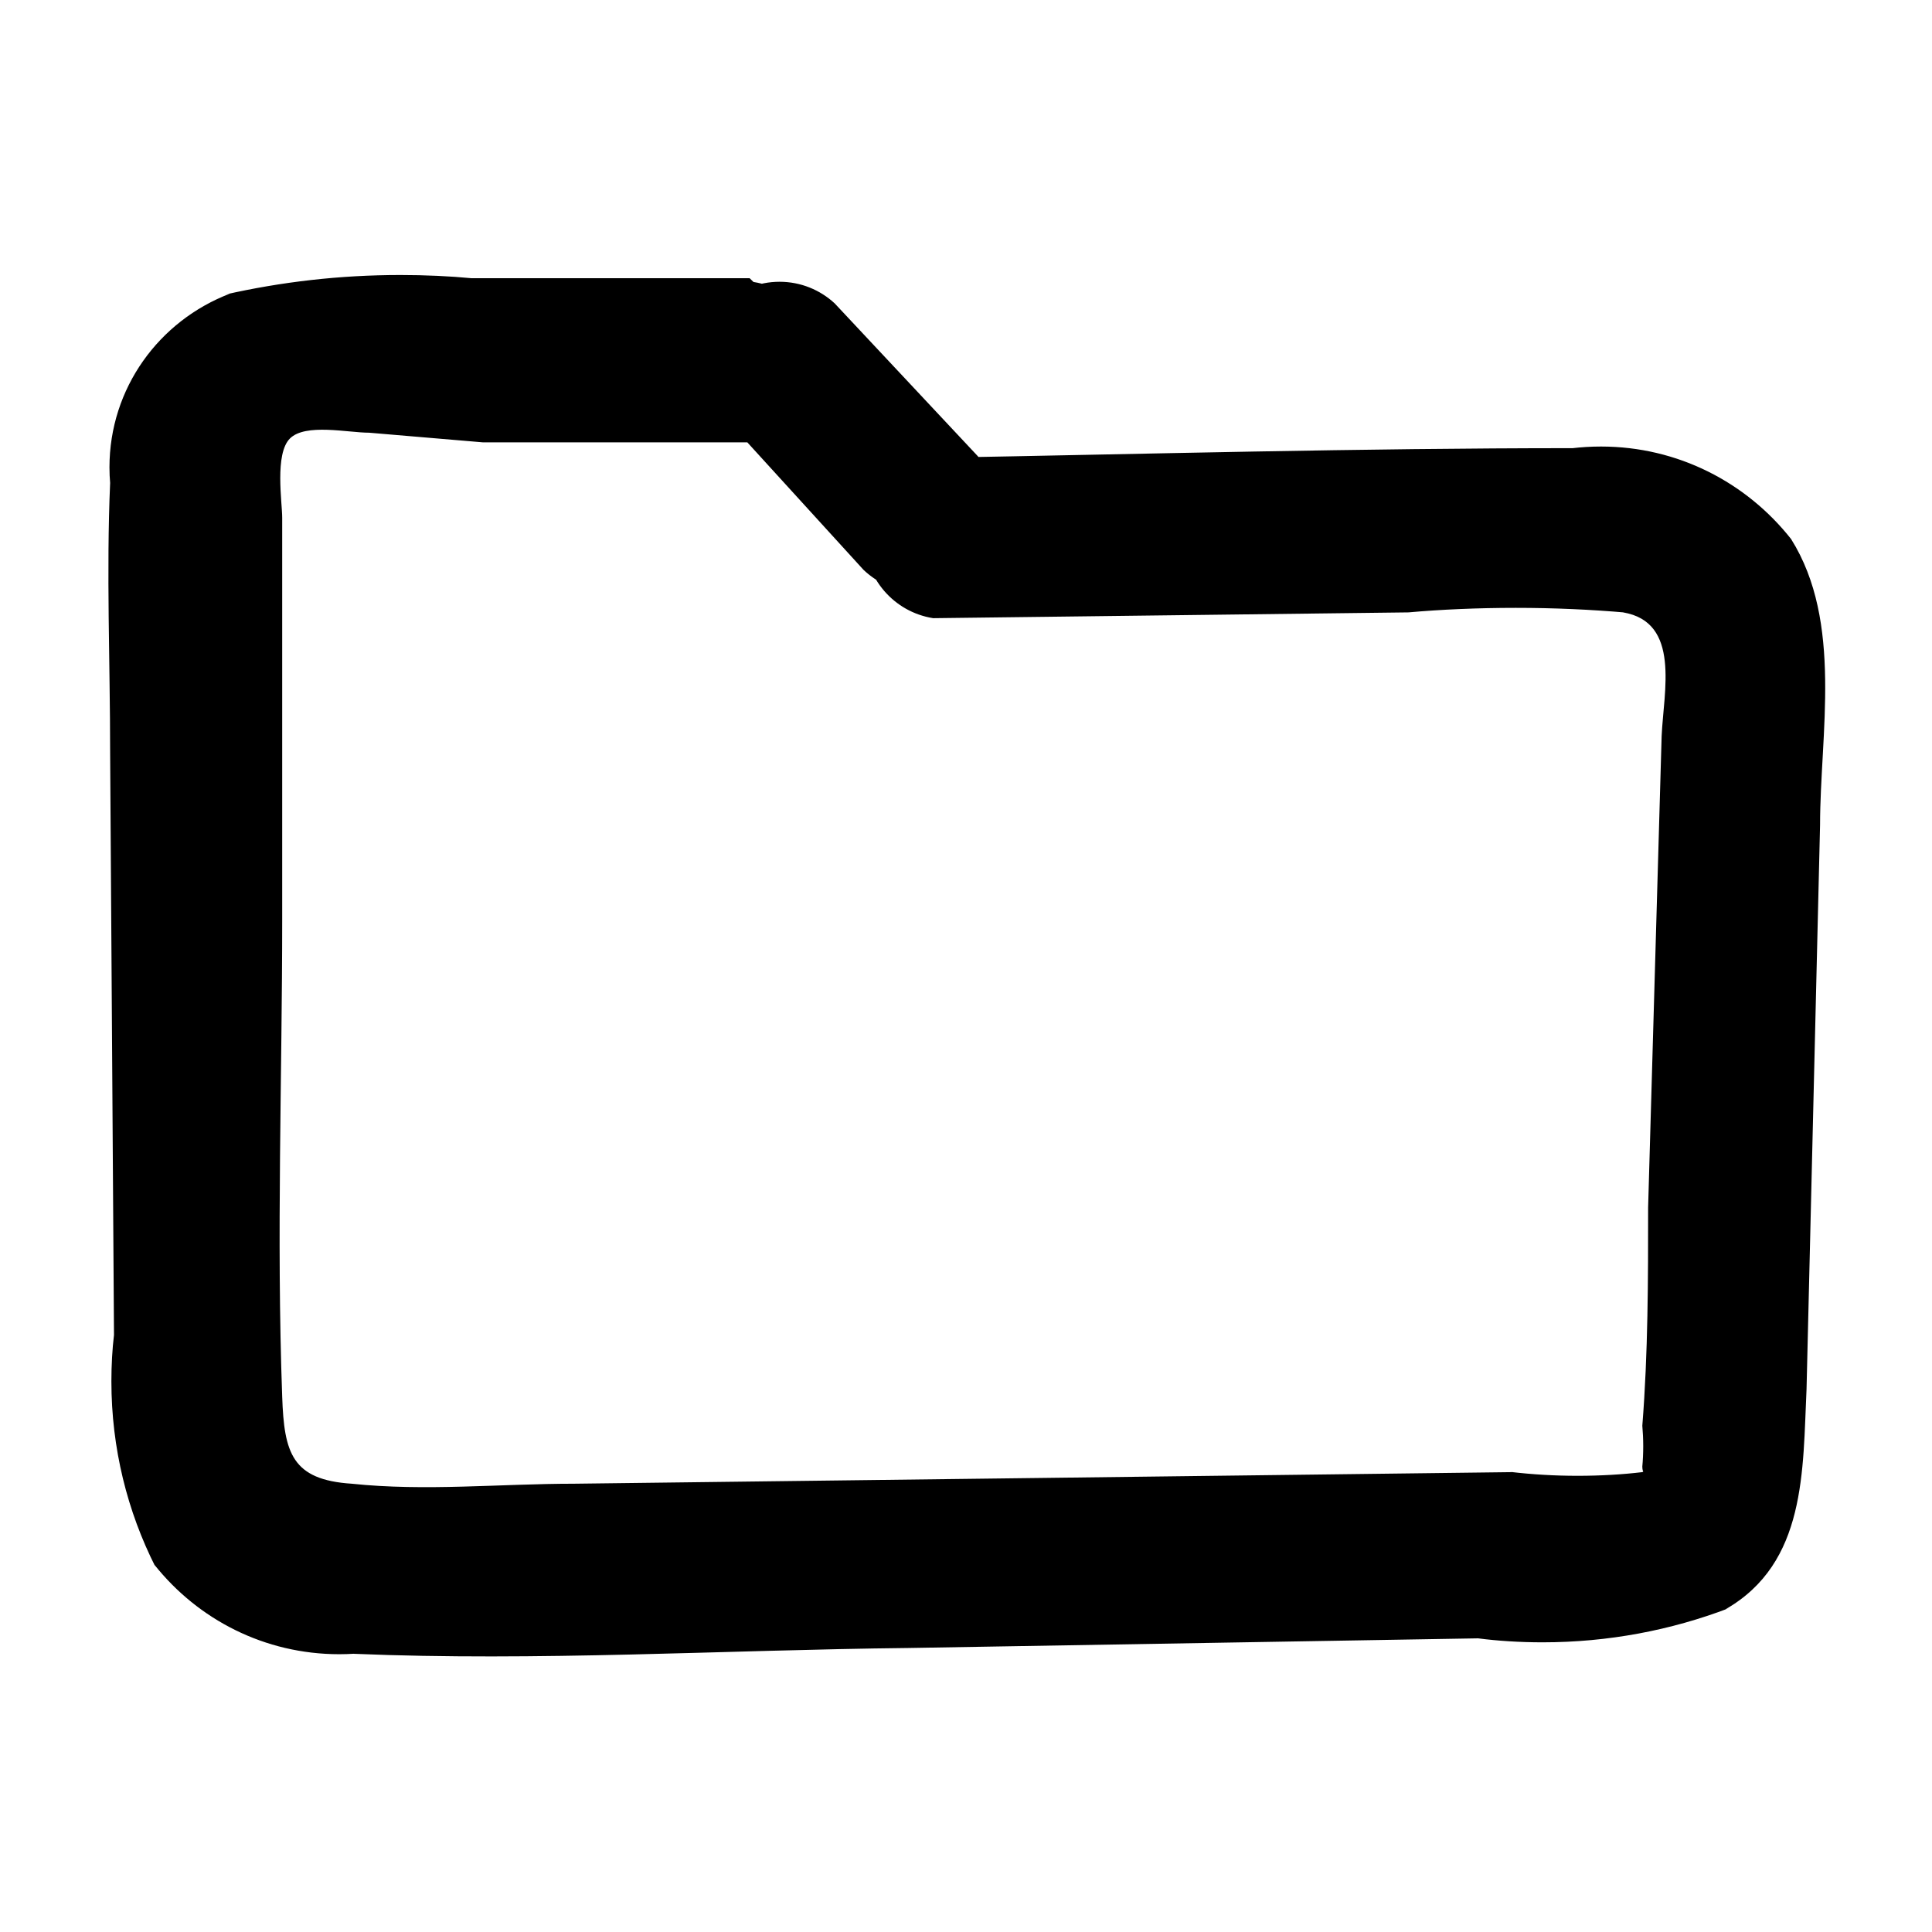
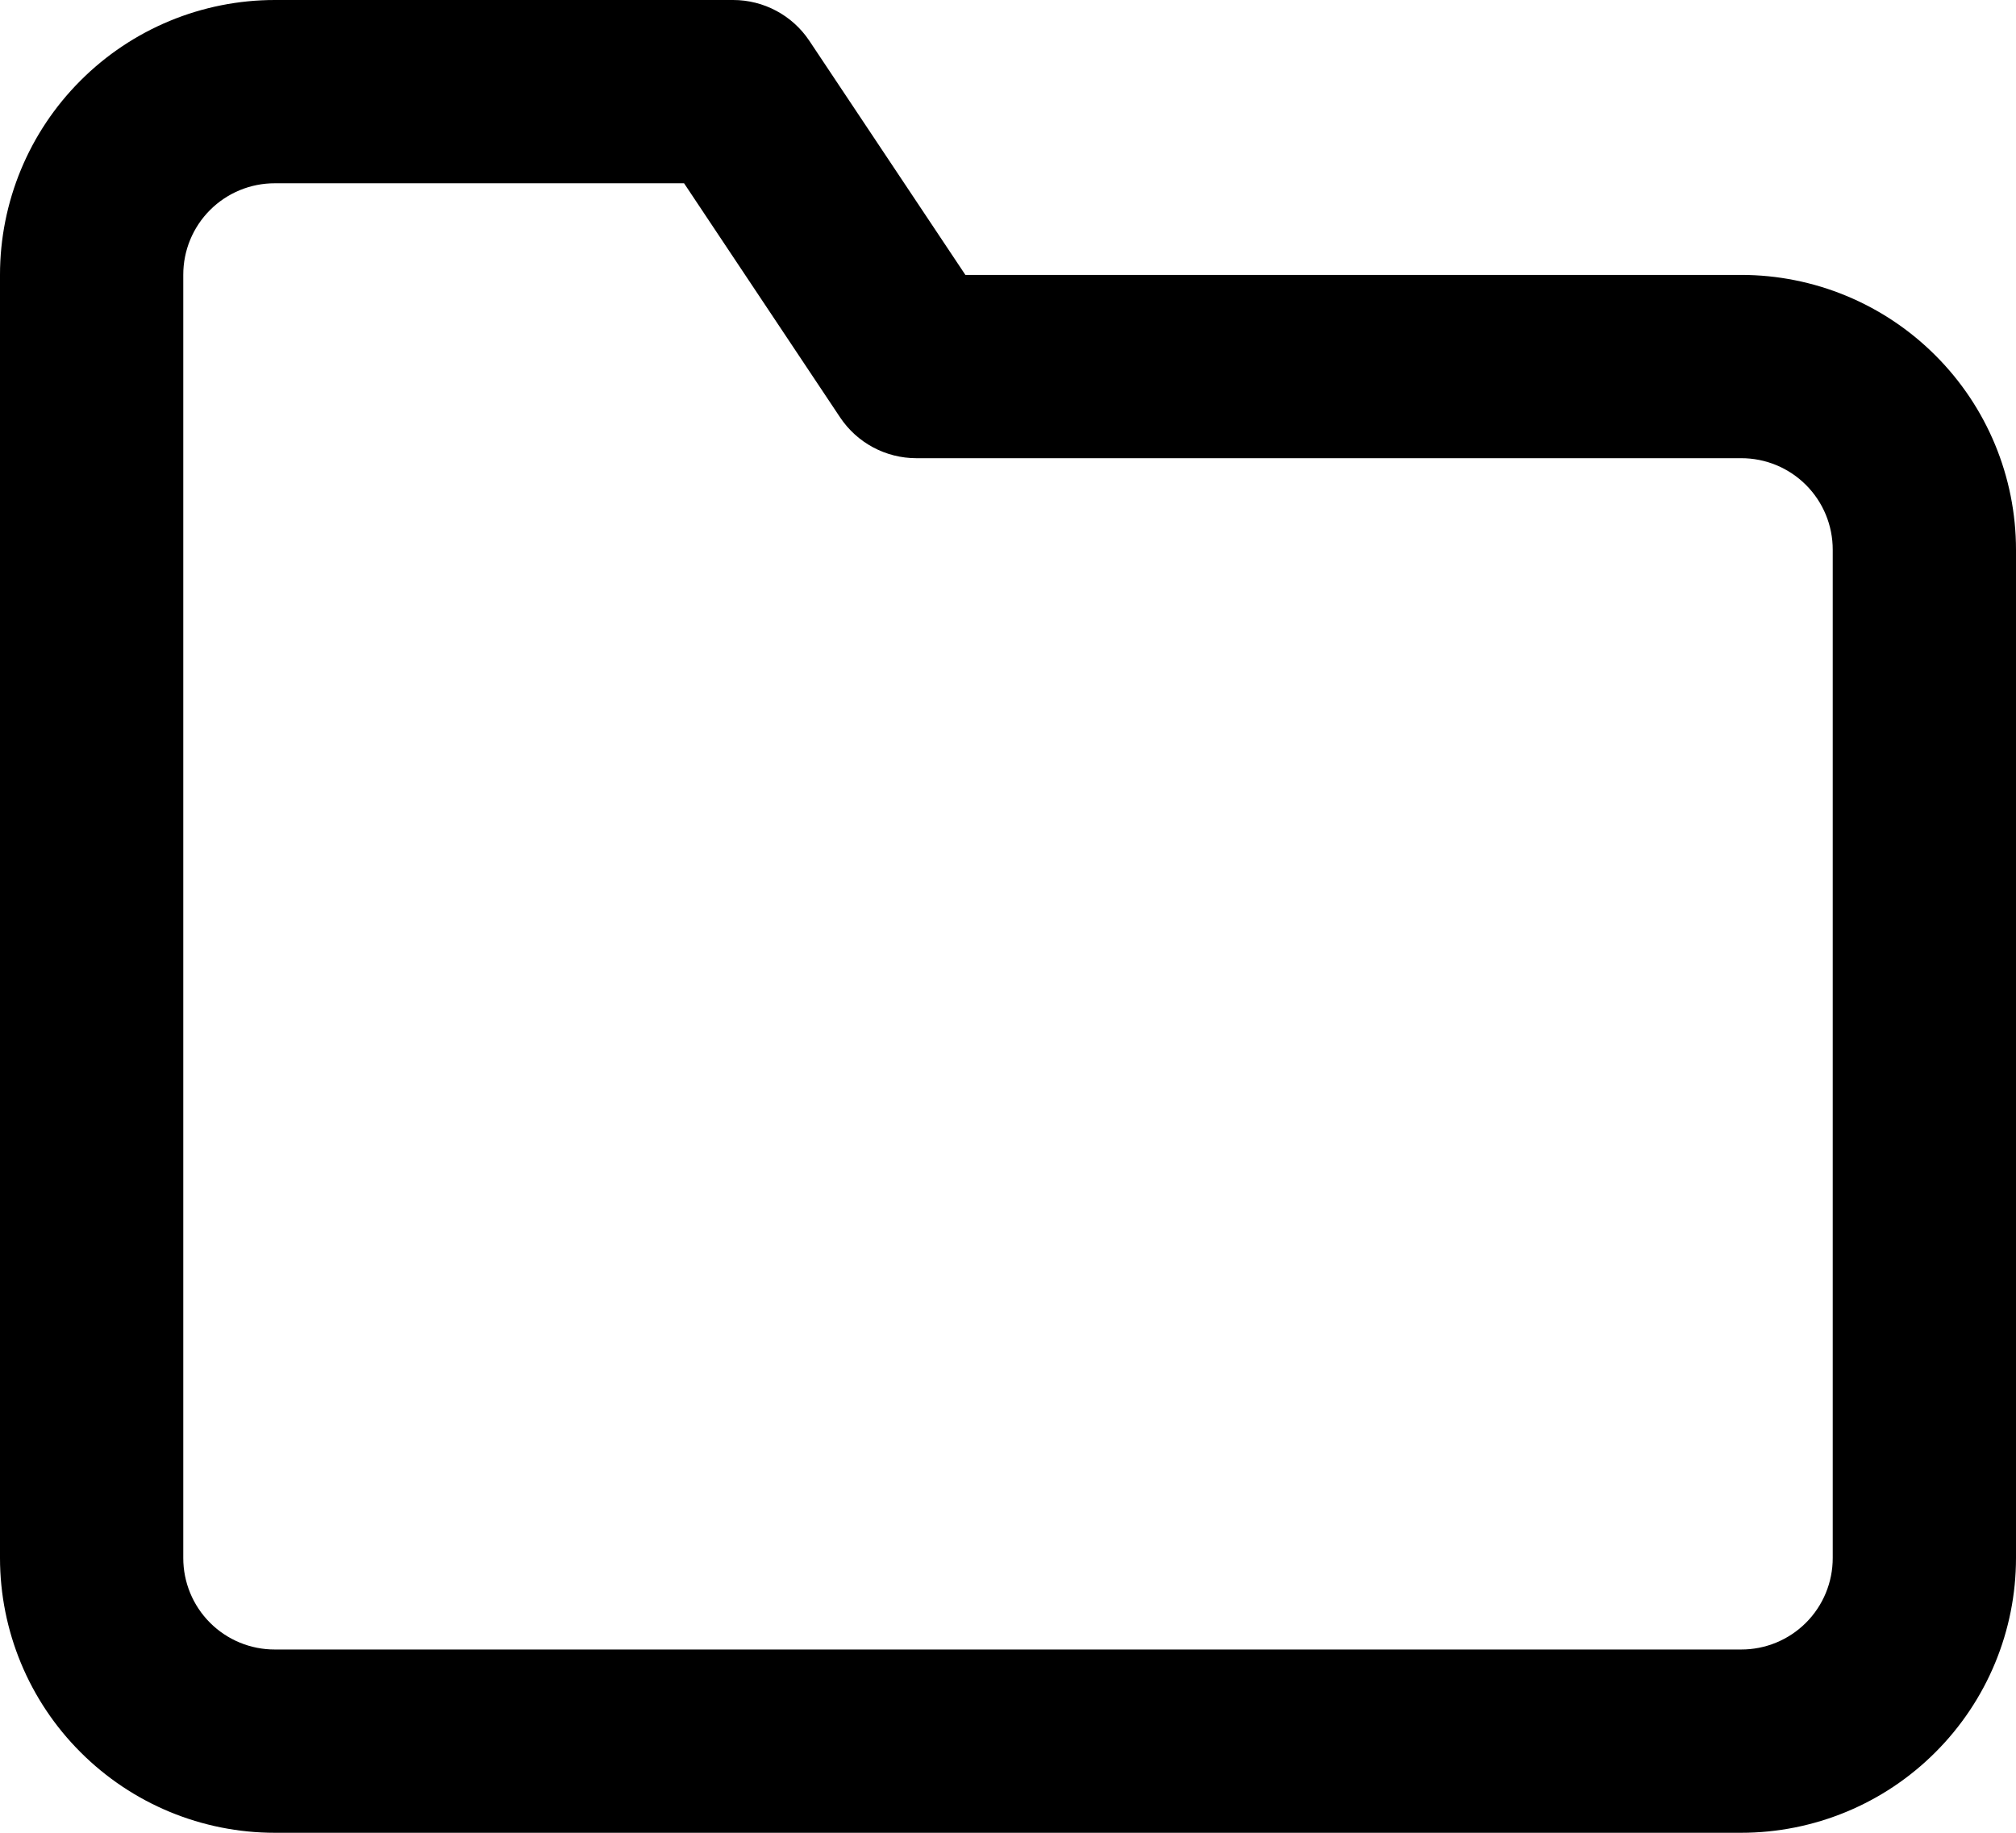
- <svg xmlns="http://www.w3.org/2000/svg" version="1.1" viewBox="0 0 32 32">
-   <path d="M12 6.912l2.304 2.528c0.25 0.236 0.588 0.382 0.96 0.384h0c0.728-0.018 1.312-0.613 1.312-1.344 0-0 0-0 0-0v0c-0.019-0.359-0.162-0.682-0.385-0.929l0.001 0.001-2.368-2.528c-0.239-0.221-0.56-0.357-0.912-0.357s-0.673 0.136-0.913 0.358l0.001-0.001c-0.238 0.242-0.384 0.574-0.384 0.941 0 0.007 0 0.014 0 0.020v-0.001c0.013 0.36 0.157 0.684 0.385 0.929l-0.001-0.001zM12.416 4.608h-4.608c-0.352-0.034-0.762-0.053-1.176-0.053-1.001 0-1.975 0.113-2.912 0.326l0.088-0.017c-1.175 0.449-1.995 1.567-1.995 2.877 0 0.091 0.004 0.181 0.012 0.271l-0.001-0.012c-0.064 1.472 0 2.976 0 4.448l0.064 9.664c-0.028 0.231-0.043 0.497-0.043 0.768 0 1.108 0.264 2.154 0.733 3.079l-0.018-0.039c0.721 0.905 1.823 1.479 3.060 1.479 0.083 0 0.166-0.003 0.248-0.008l-0.011 0.001c3.040 0.128 6.144-0.064 9.184-0.096l9.44-0.16c0.321 0.042 0.691 0.066 1.068 0.066 1.088 0 2.129-0.2 3.088-0.566l-0.059 0.020c1.344-0.768 1.28-2.304 1.344-3.648l0.224-9.344c0-1.504 0.384-3.36-0.48-4.736-0.739-0.936-1.874-1.532-3.148-1.532-0.165 0-0.328 0.010-0.488 0.029l0.019-0.002c-3.52 0-7.040 0.096-10.592 0.16-0.648 0.104-1.137 0.659-1.137 1.328s0.489 1.224 1.13 1.327l0.008 0.001 7.872-0.096c0.532-0.048 1.151-0.075 1.776-0.075s1.244 0.027 1.855 0.081l-0.079-0.006c0.96 0.16 0.672 1.312 0.64 2.048l-0.224 7.808c0 1.184 0 2.4-0.096 3.616 0.009 0.101 0.015 0.218 0.015 0.336s-0.005 0.235-0.016 0.351l0.001-0.015c0 0.224 0.16 0 0 0.096-0.322 0.039-0.694 0.061-1.072 0.061s-0.75-0.022-1.116-0.065l0.044 0.004-15.552 0.192c-1.216 0-2.464 0.128-3.68 0-0.992-0.064-1.12-0.512-1.152-1.44-0.096-2.656 0-5.312 0-7.904v-4.32c0-0.768 0-1.536 0-2.336 0-0.256-0.128-1.056 0.128-1.312s0.96-0.096 1.312-0.096l1.888 0.16h4.48c0.648-0.104 1.137-0.659 1.137-1.328s-0.489-1.224-1.13-1.327l-0.008-0.001z" />
+ <svg xmlns="http://www.w3.org/2000/svg" viewBox="0 0 22 20" xml:space="preserve" style="fill-rule:evenodd;clip-rule:evenodd;stroke-linejoin:round;stroke-miterlimit:2">
+   <path d="M22 17V6c0-.796-.316-1.559-.879-2.121A2.996 2.996 0 0 0 19 3h-8.465L8.832.445A1 1 0 0 0 8 0H3C2.204 0 1.441.316.879.879A2.996 2.996 0 0 0 0 3v14c0 .796.316 1.559.879 2.121A2.996 2.996 0 0 0 3 20h16c.796 0 1.559-.316 2.121-.879A2.996 2.996 0 0 0 22 17Zm-2 0a.997.997 0 0 1-1 1H3a.997.997 0 0 1-1-1V3a.997.997 0 0 1 1-1h4.465l1.703 2.555A1 1 0 0 0 10 5h9a.997.997 0 0 1 1 1v11Z" />
</svg>
